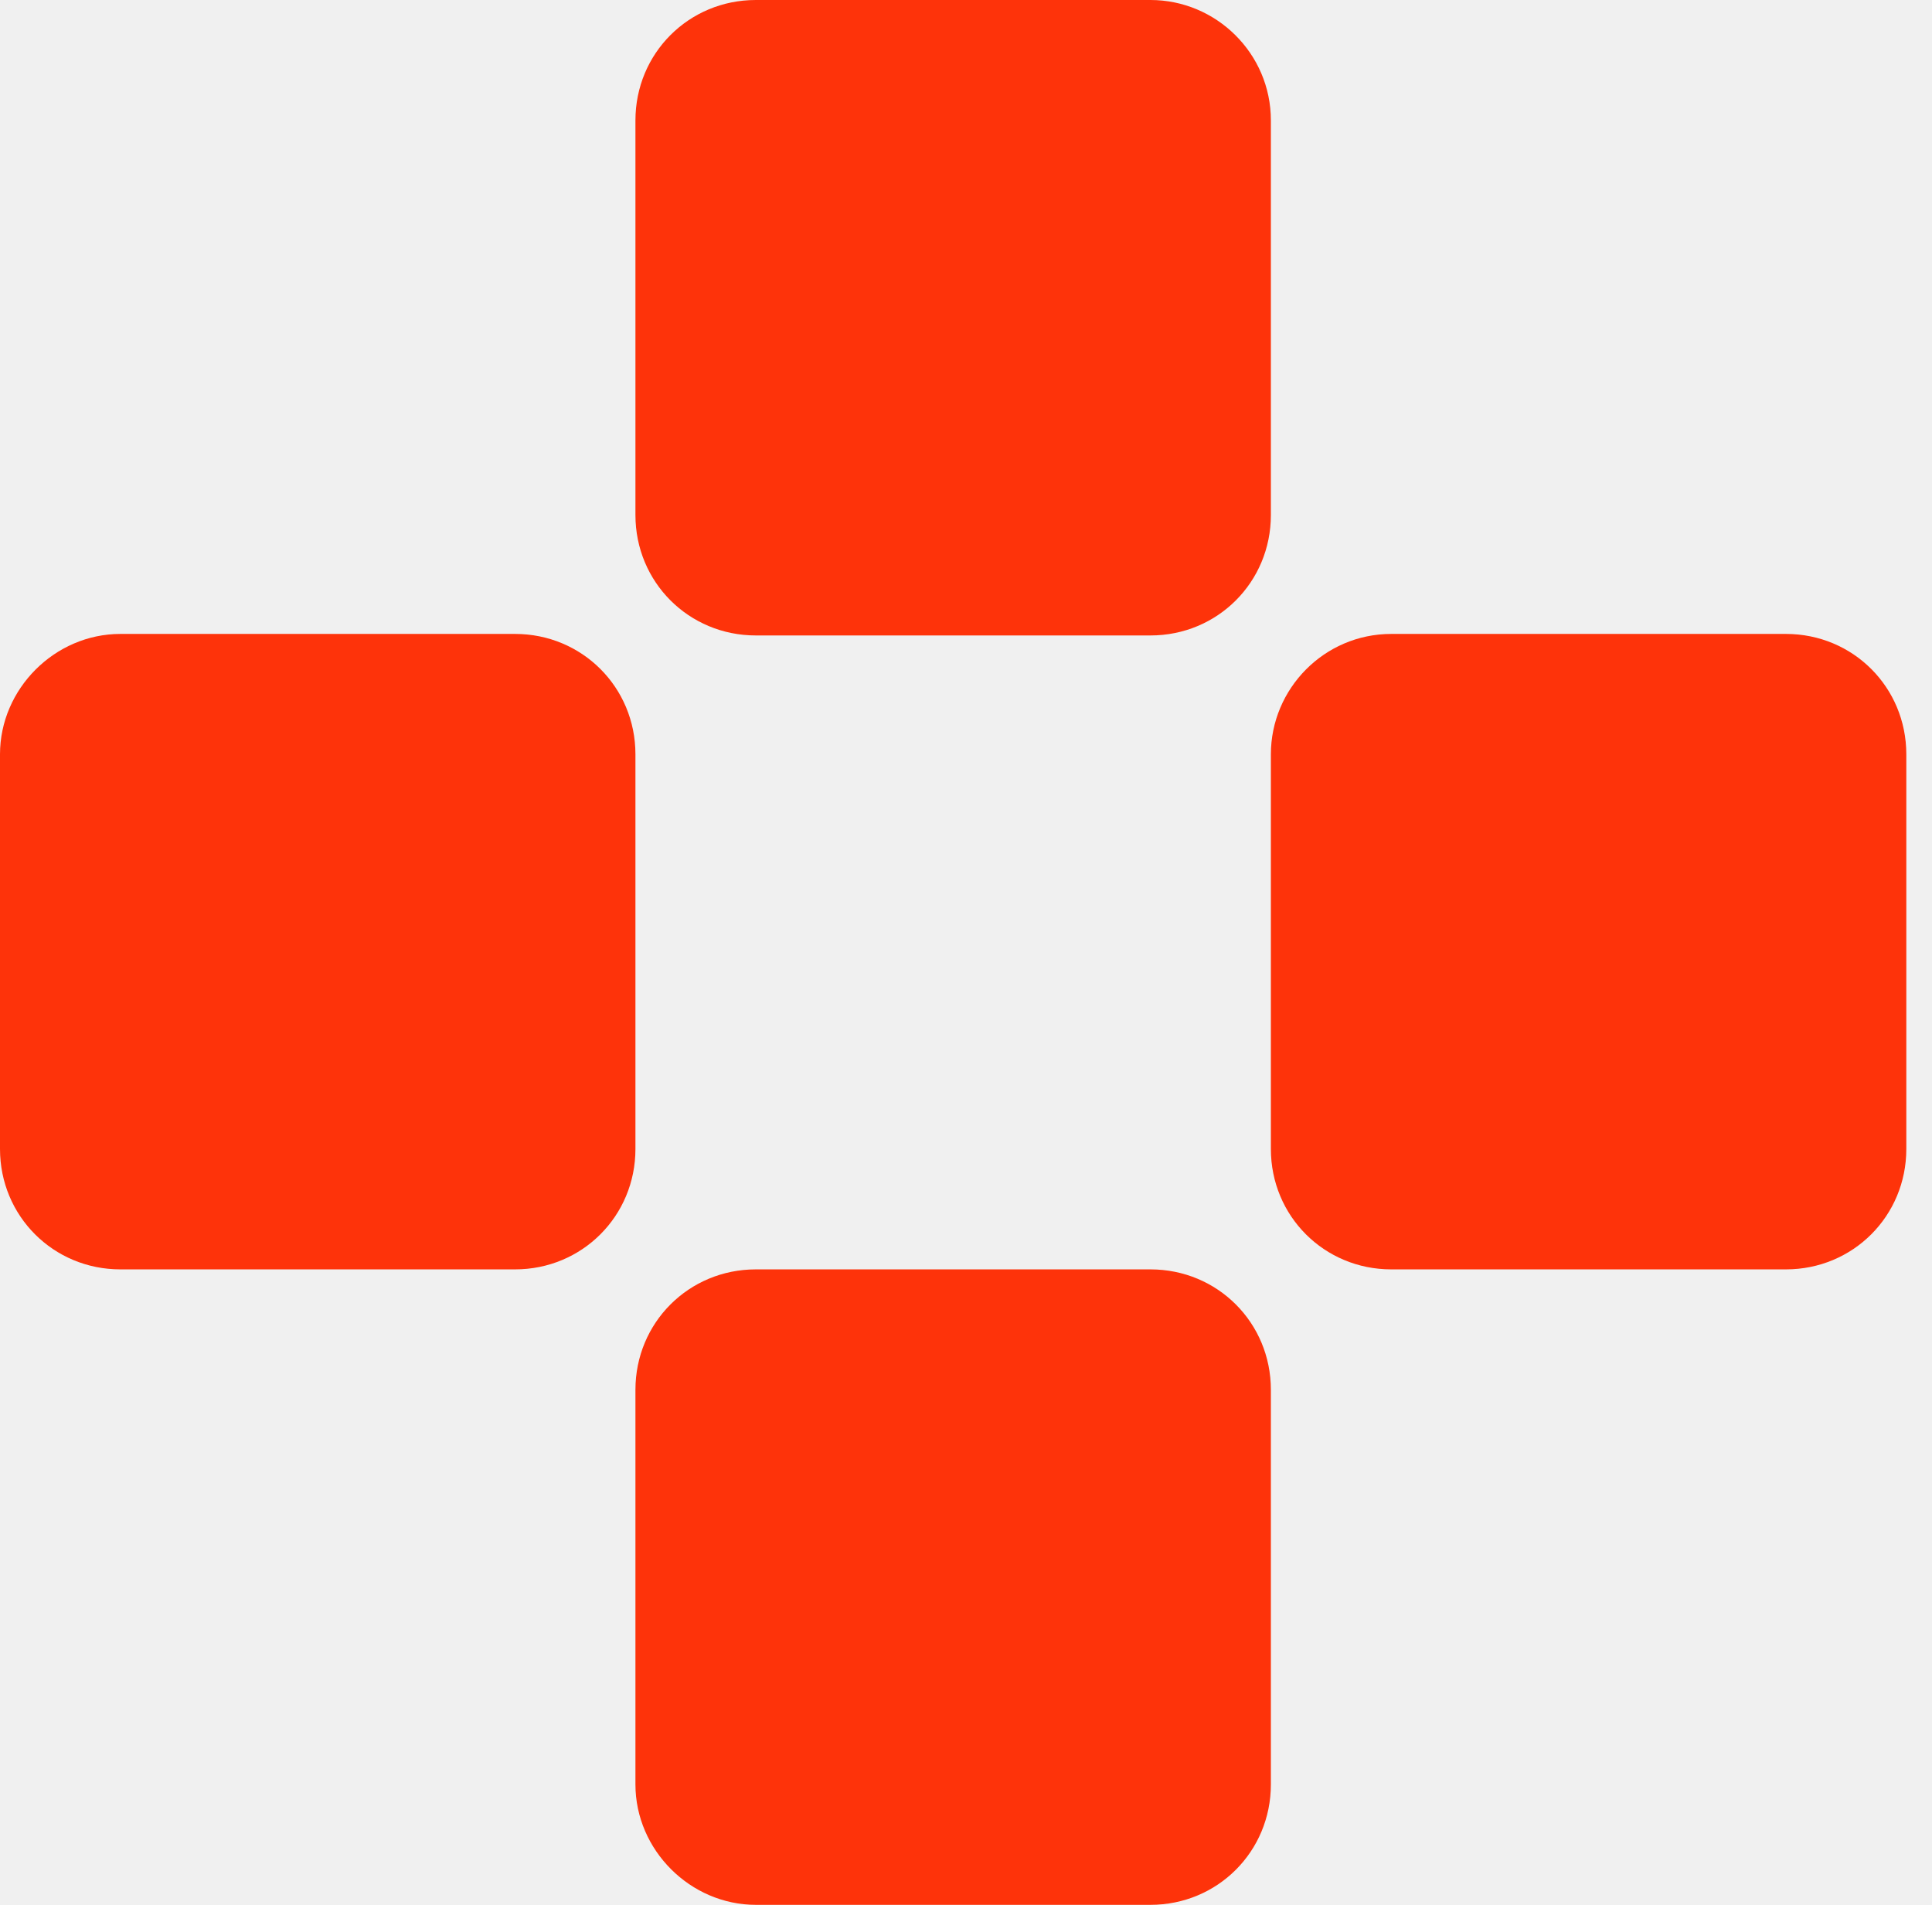
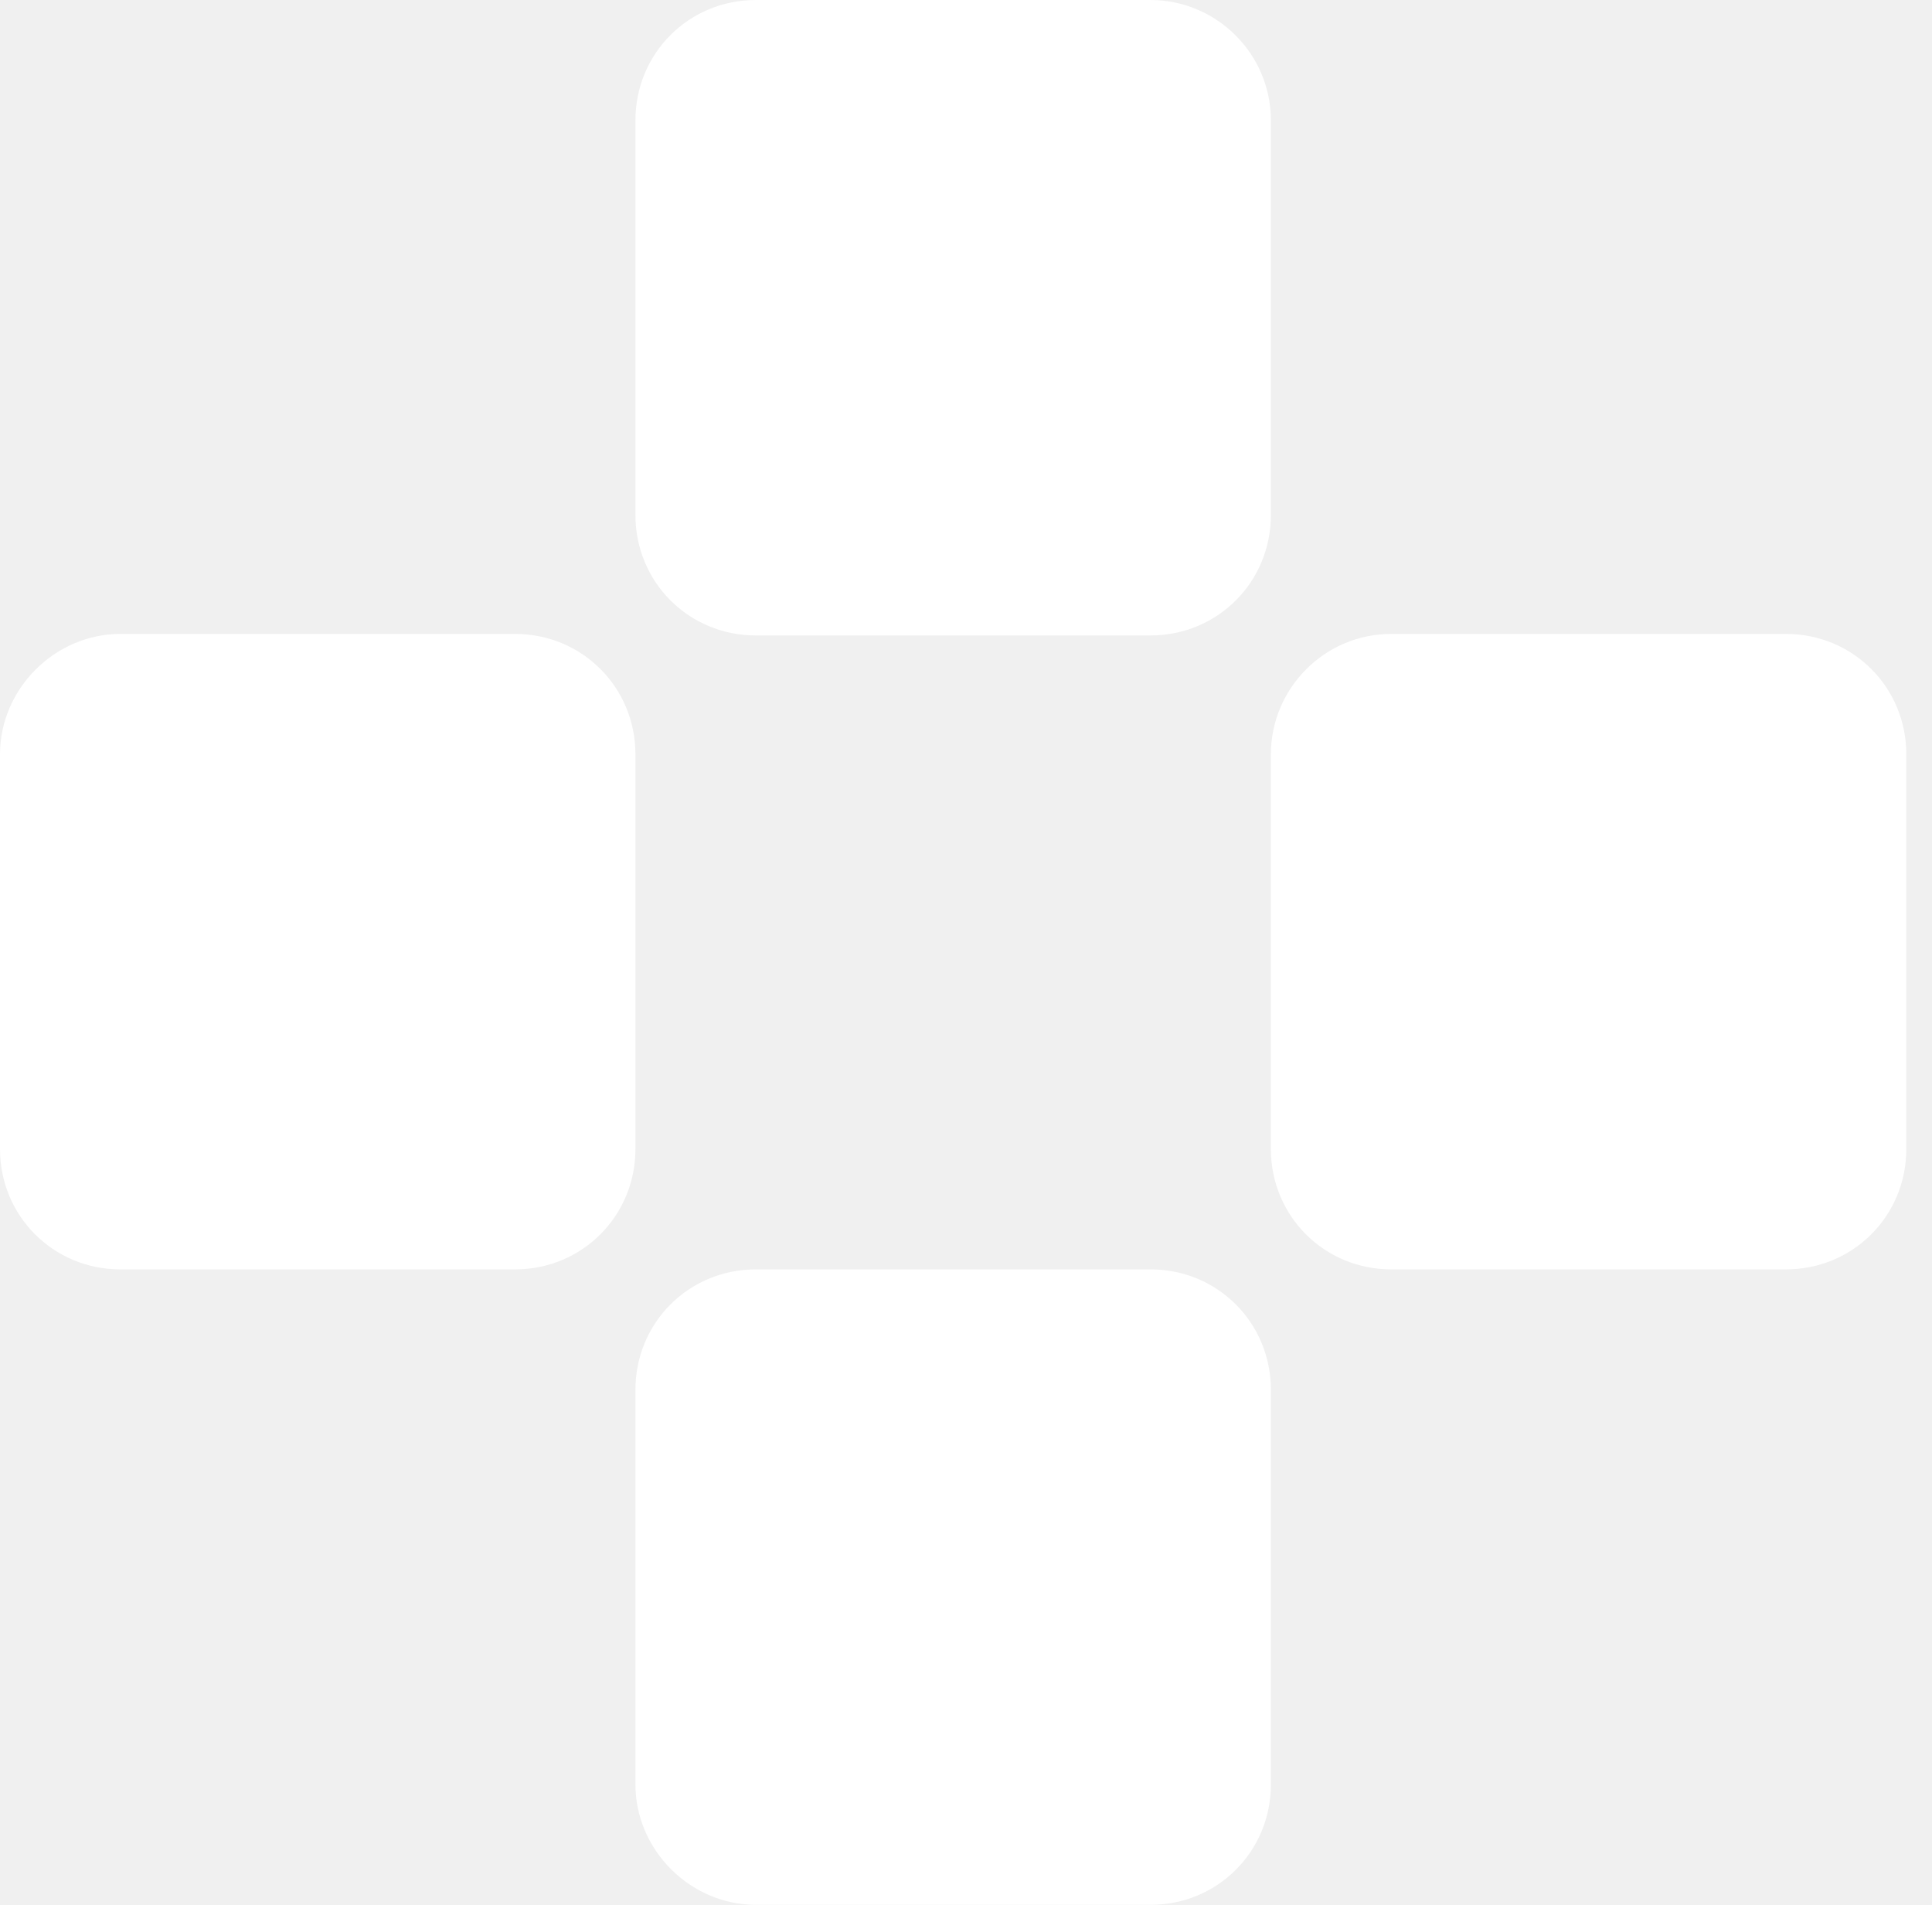
<svg xmlns="http://www.w3.org/2000/svg" width="71" height="70" viewBox="0 0 71 70" fill="none">
  <g clip-path="url(#clip0_149_3703)">
-     <path d="M42.28 0H27.776C25.312 0 23.352 1.96 23.352 4.424V18.928C23.352 21.392 25.312 23.352 27.776 23.352H42.28C44.744 23.352 46.704 21.392 46.704 18.928V4.424C46.704 1.96 44.688 0 42.28 0Z" fill="#FE330A" />
-     <path d="M27.776 70H42.28C44.744 70 46.704 68.04 46.704 65.576V51.072C46.704 48.608 44.744 46.648 42.28 46.648H27.776C25.312 46.648 23.352 48.608 23.352 51.072V65.576C23.352 67.984 25.368 70 27.776 70Z" fill="#FE330A" />
-     <path d="M46.704 27.72V42.224C46.704 44.688 48.664 46.648 51.128 46.648H65.632C68.096 46.648 70.056 44.688 70.056 42.224V27.72C70.056 25.256 68.096 23.296 65.632 23.296H51.128C48.664 23.296 46.704 25.312 46.704 27.72Z" fill="#FE330A" />
-     <path d="M0 27.72V42.224C0 44.688 1.96 46.648 4.424 46.648H18.928C21.392 46.648 23.352 44.688 23.352 42.224V27.72C23.352 25.256 21.392 23.296 18.928 23.296H4.424C2.016 23.296 0 25.312 0 27.72Z" fill="#FE330A" />
+     <path d="M42.28 0H27.776C25.312 0 23.352 1.96 23.352 4.424V18.928C23.352 21.392 25.312 23.352 27.776 23.352H42.28C44.744 23.352 46.704 21.392 46.704 18.928V4.424C46.704 1.96 44.688 0 42.28 0Z" fill="#ffffff" />
+     <path d="M27.776 70H42.28C44.744 70 46.704 68.04 46.704 65.576V51.072C46.704 48.608 44.744 46.648 42.28 46.648H27.776C25.312 46.648 23.352 48.608 23.352 51.072V65.576C23.352 67.984 25.368 70 27.776 70Z" fill="#ffffff" />
+     <path d="M46.704 27.72V42.224C46.704 44.688 48.664 46.648 51.128 46.648H65.632C68.096 46.648 70.056 44.688 70.056 42.224V27.72C70.056 25.256 68.096 23.296 65.632 23.296H51.128C48.664 23.296 46.704 25.312 46.704 27.72Z" fill="#ffffff" />
+     <path d="M0 27.72V42.224C0 44.688 1.96 46.648 4.424 46.648H18.928C21.392 46.648 23.352 44.688 23.352 42.224V27.72C23.352 25.256 21.392 23.296 18.928 23.296H4.424C2.016 23.296 0 25.312 0 27.72Z" fill="#ffffff" />
  </g>
  <defs>
    <clipPath id="clip0_149_3703">
      <rect width="70.056" height="70" fill="white" />
    </clipPath>
  </defs>
</svg>
